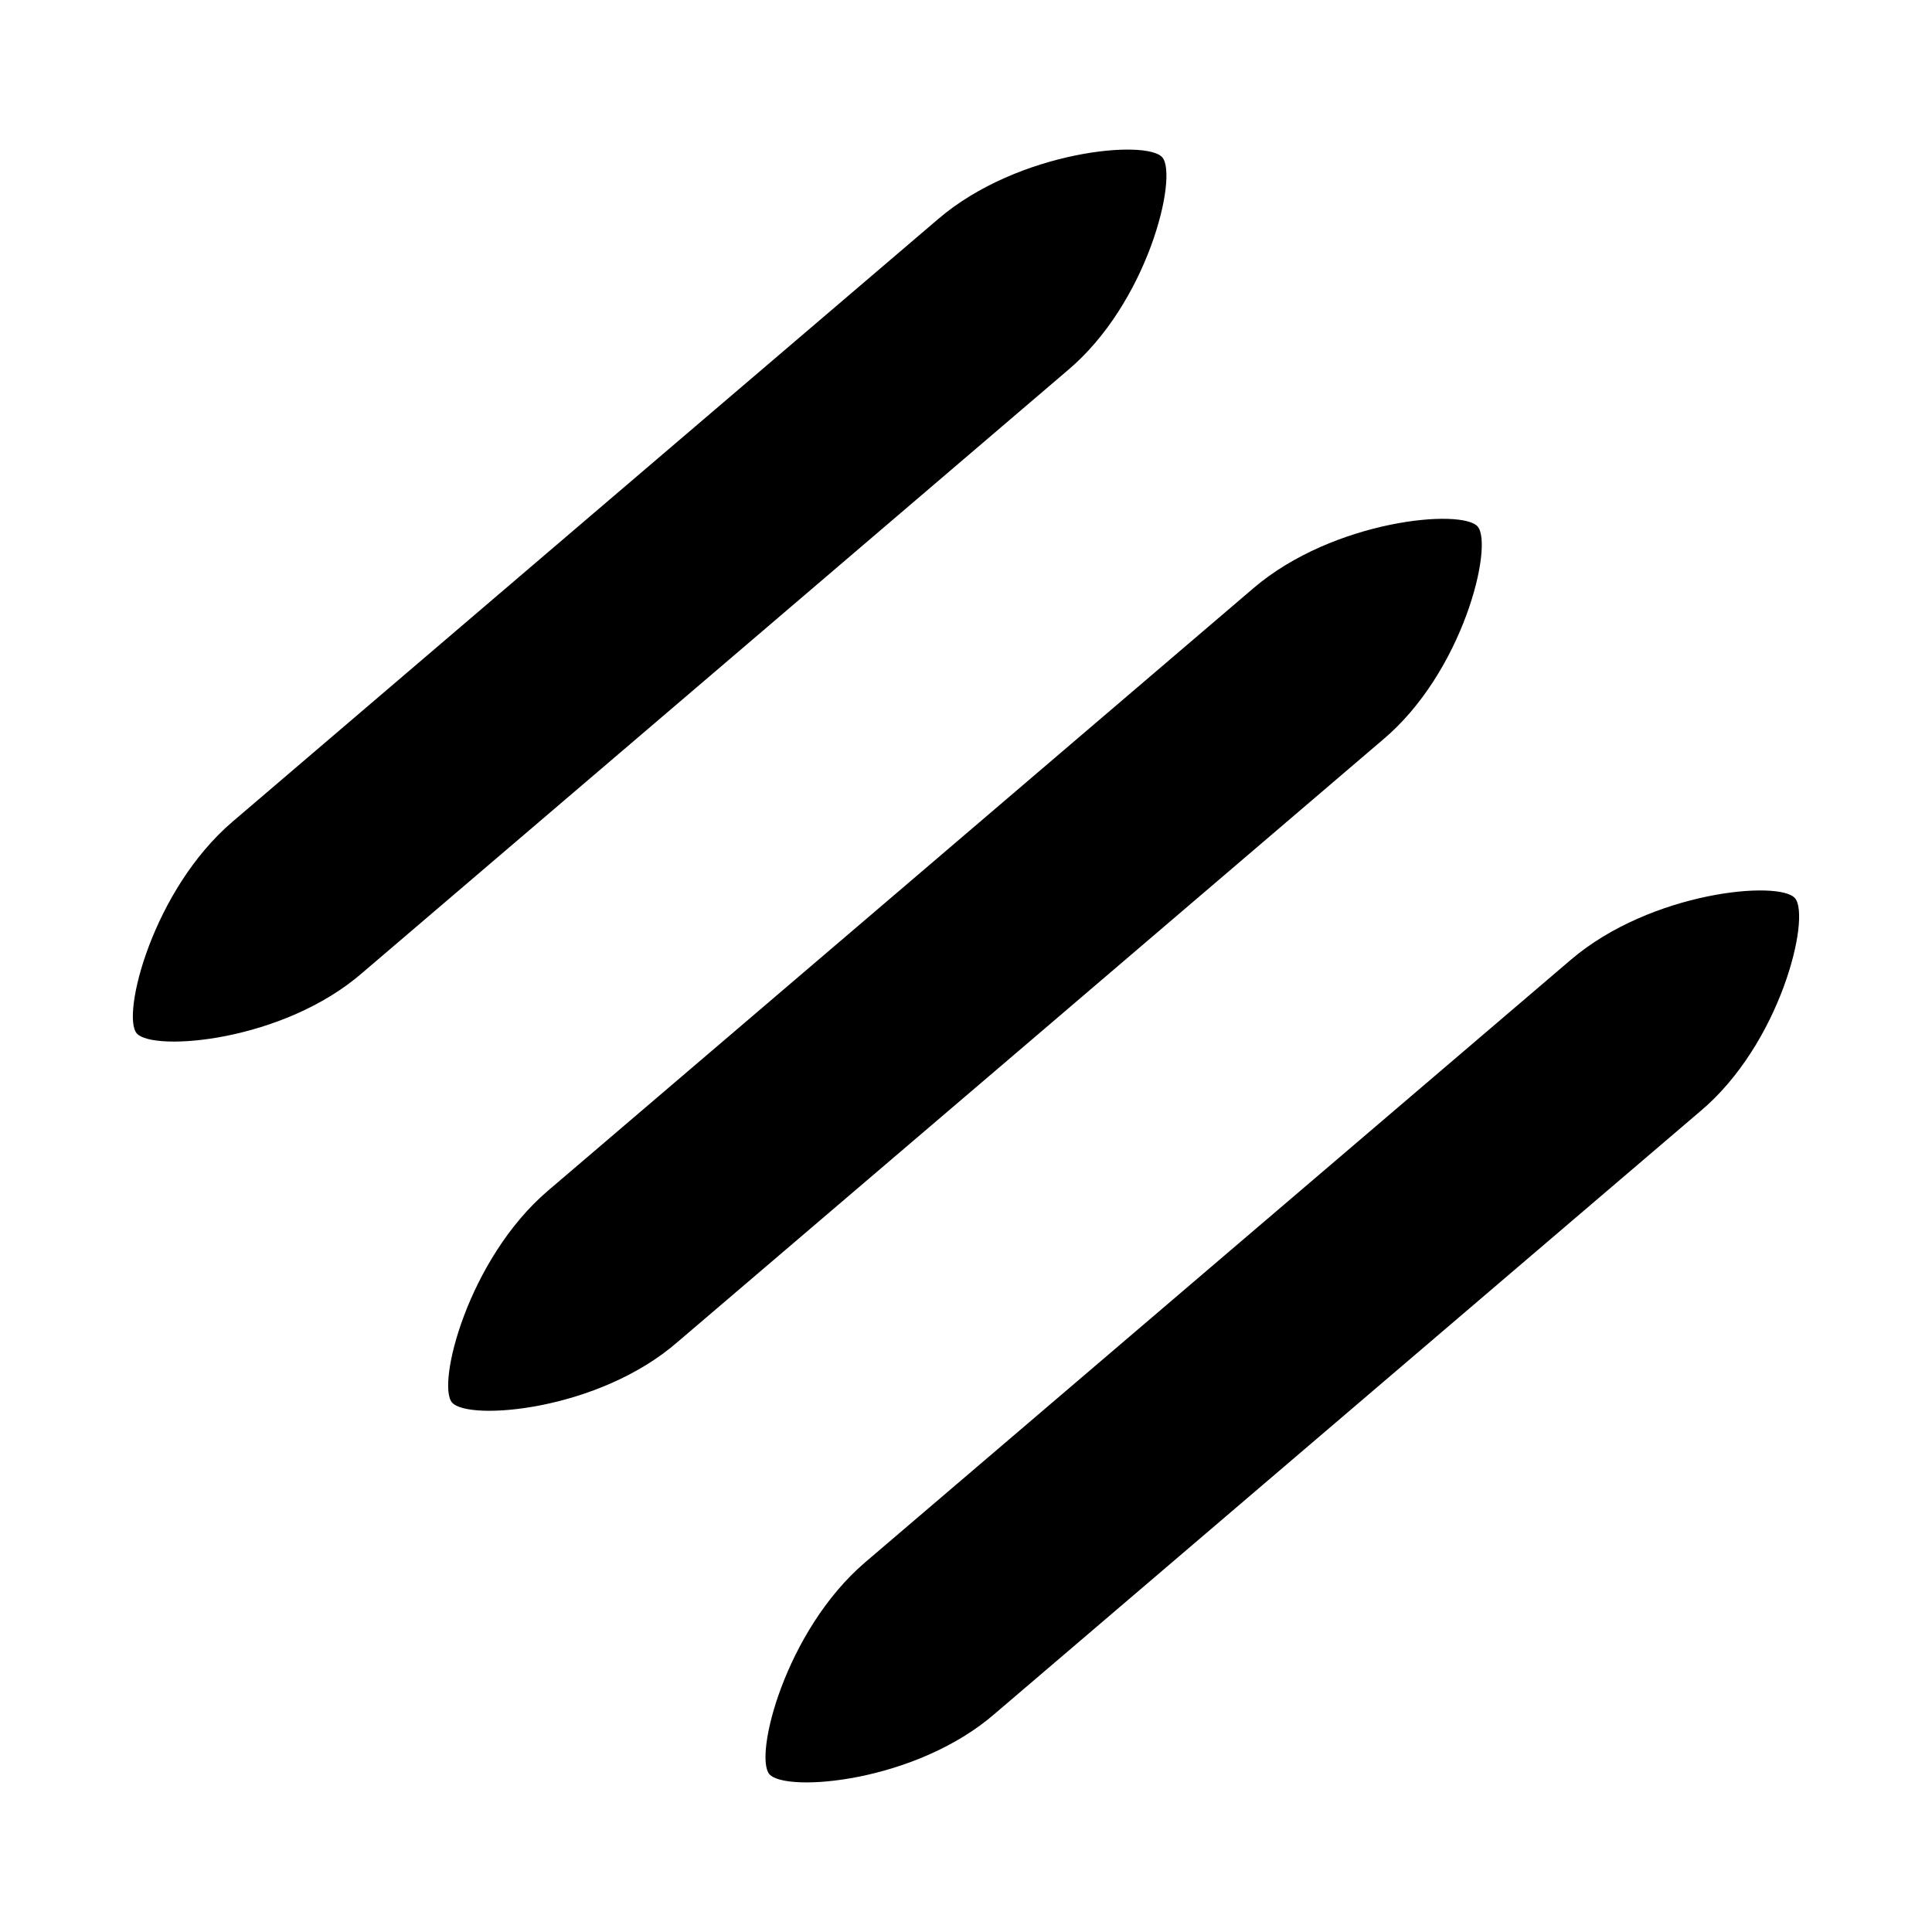
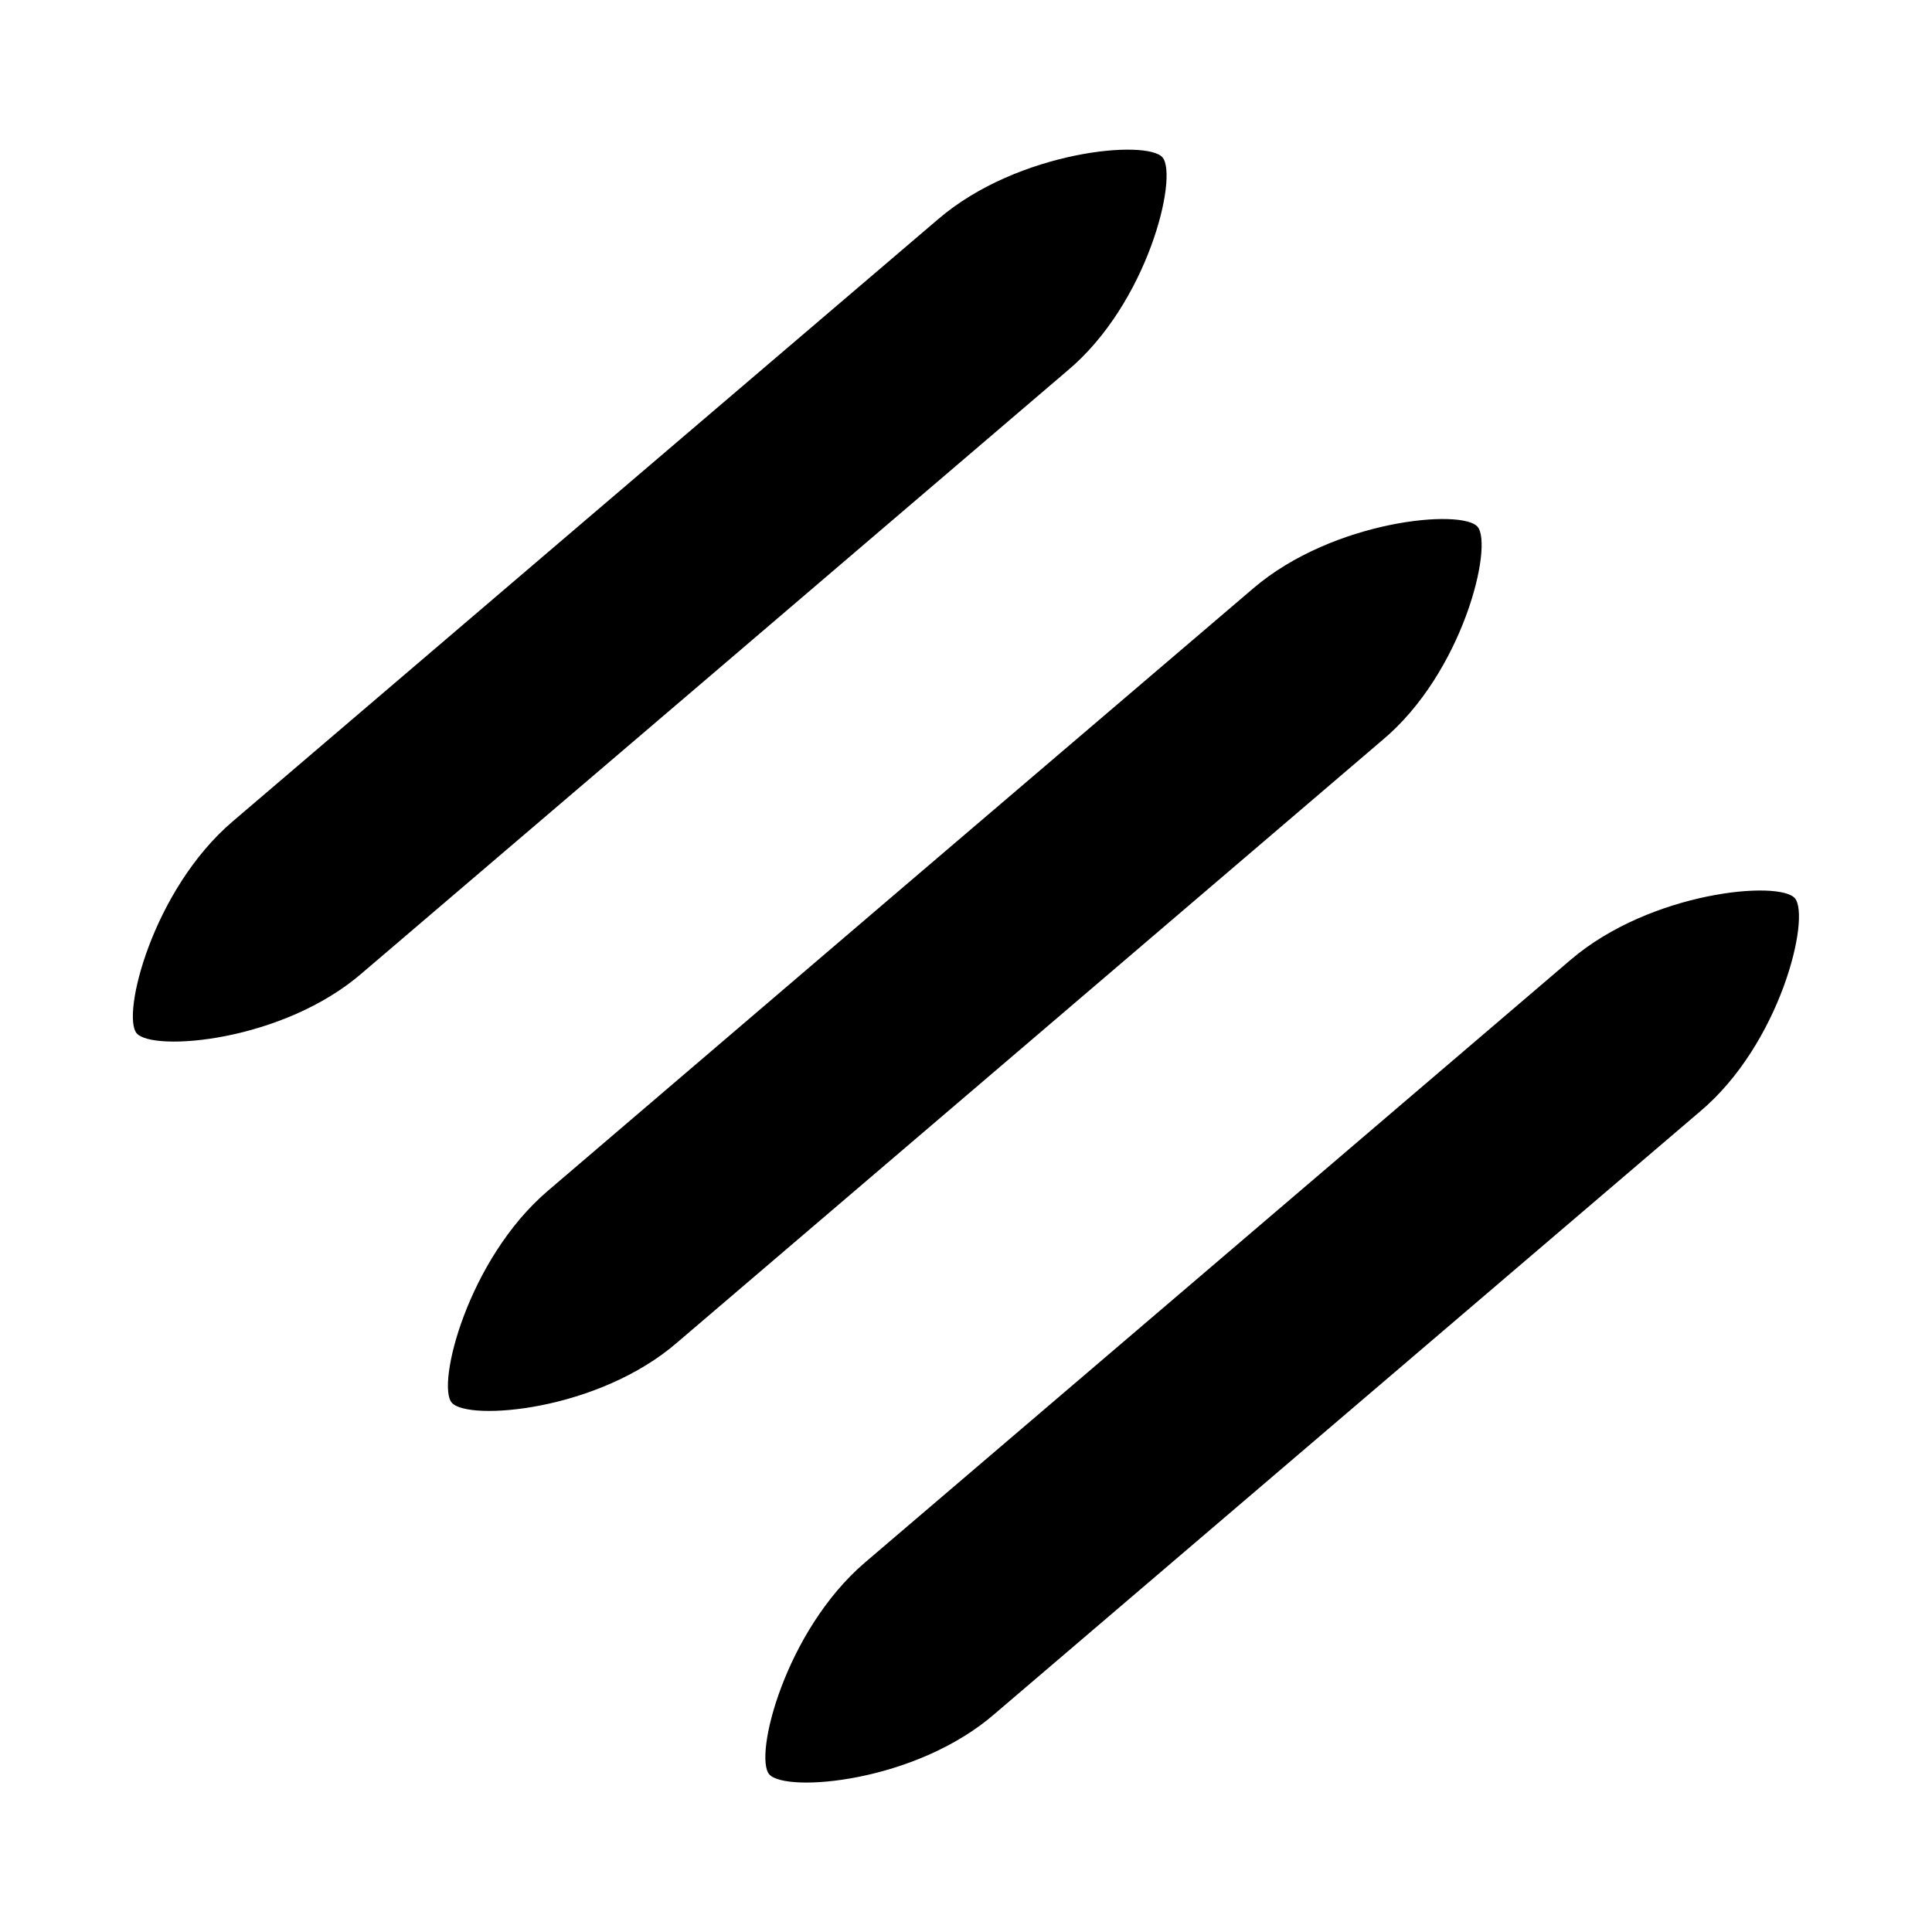
<svg xmlns="http://www.w3.org/2000/svg" viewBox="0 0 12.7 12.7">
-   <g>
-     <path d="M 1.529,5.401 C 1.002,5.851 0.796,6.676 0.899,6.793 1.006,6.915 1.862,6.849 2.384,6.393 L 4.699,4.416 7.013,2.439 C 7.546,1.995 7.745,1.16 7.641,1.035 7.541,0.914 6.694,0.989 6.168,1.439 L 3.848,3.42 Z M 3.601,7.828 C 3.075,8.278 2.868,9.103 2.972,9.22 3.079,9.342 3.935,9.276 4.457,8.819 L 6.772,6.843 9.086,4.866 C 9.619,4.422 9.818,3.587 9.714,3.462 9.614,3.341 8.767,3.416 8.24,3.866 L 5.921,5.847 Z M 5.687,10.27 C 5.161,10.72 4.954,11.545 5.058,11.663 5.165,11.785 6.021,11.718 6.543,11.262 L 8.858,9.285 11.172,7.309 c 0.533,-0.444 0.732,-1.279 0.628,-1.404 -0.1,-0.121 -0.947,-0.046 -1.474,0.404 L 8.007,8.289 Z" />
-   </g>
+   <path d="M1.529 5.4c-.527.45-.733 1.276-.63 1.393.107.122.963.056 1.485-.4L4.7 4.416l2.314-1.977c.533-.444.732-1.28.628-1.404-.1-.12-.947-.046-1.473.404l-2.32 1.98ZM3.6 7.829c-.526.45-.733 1.275-.63 1.392.108.122.964.056 1.486-.4l2.315-1.977 2.314-1.977c.533-.444.732-1.28.628-1.404-.1-.12-.947-.046-1.474.404l-2.32 1.98Zm2.086 2.442c-.526.45-.733 1.275-.629 1.393.107.122.963.055 1.485-.401l2.315-1.977 2.314-1.976c.533-.445.732-1.28.628-1.405-.1-.12-.947-.046-1.474.404L8.006 8.29Z" />
</svg>
